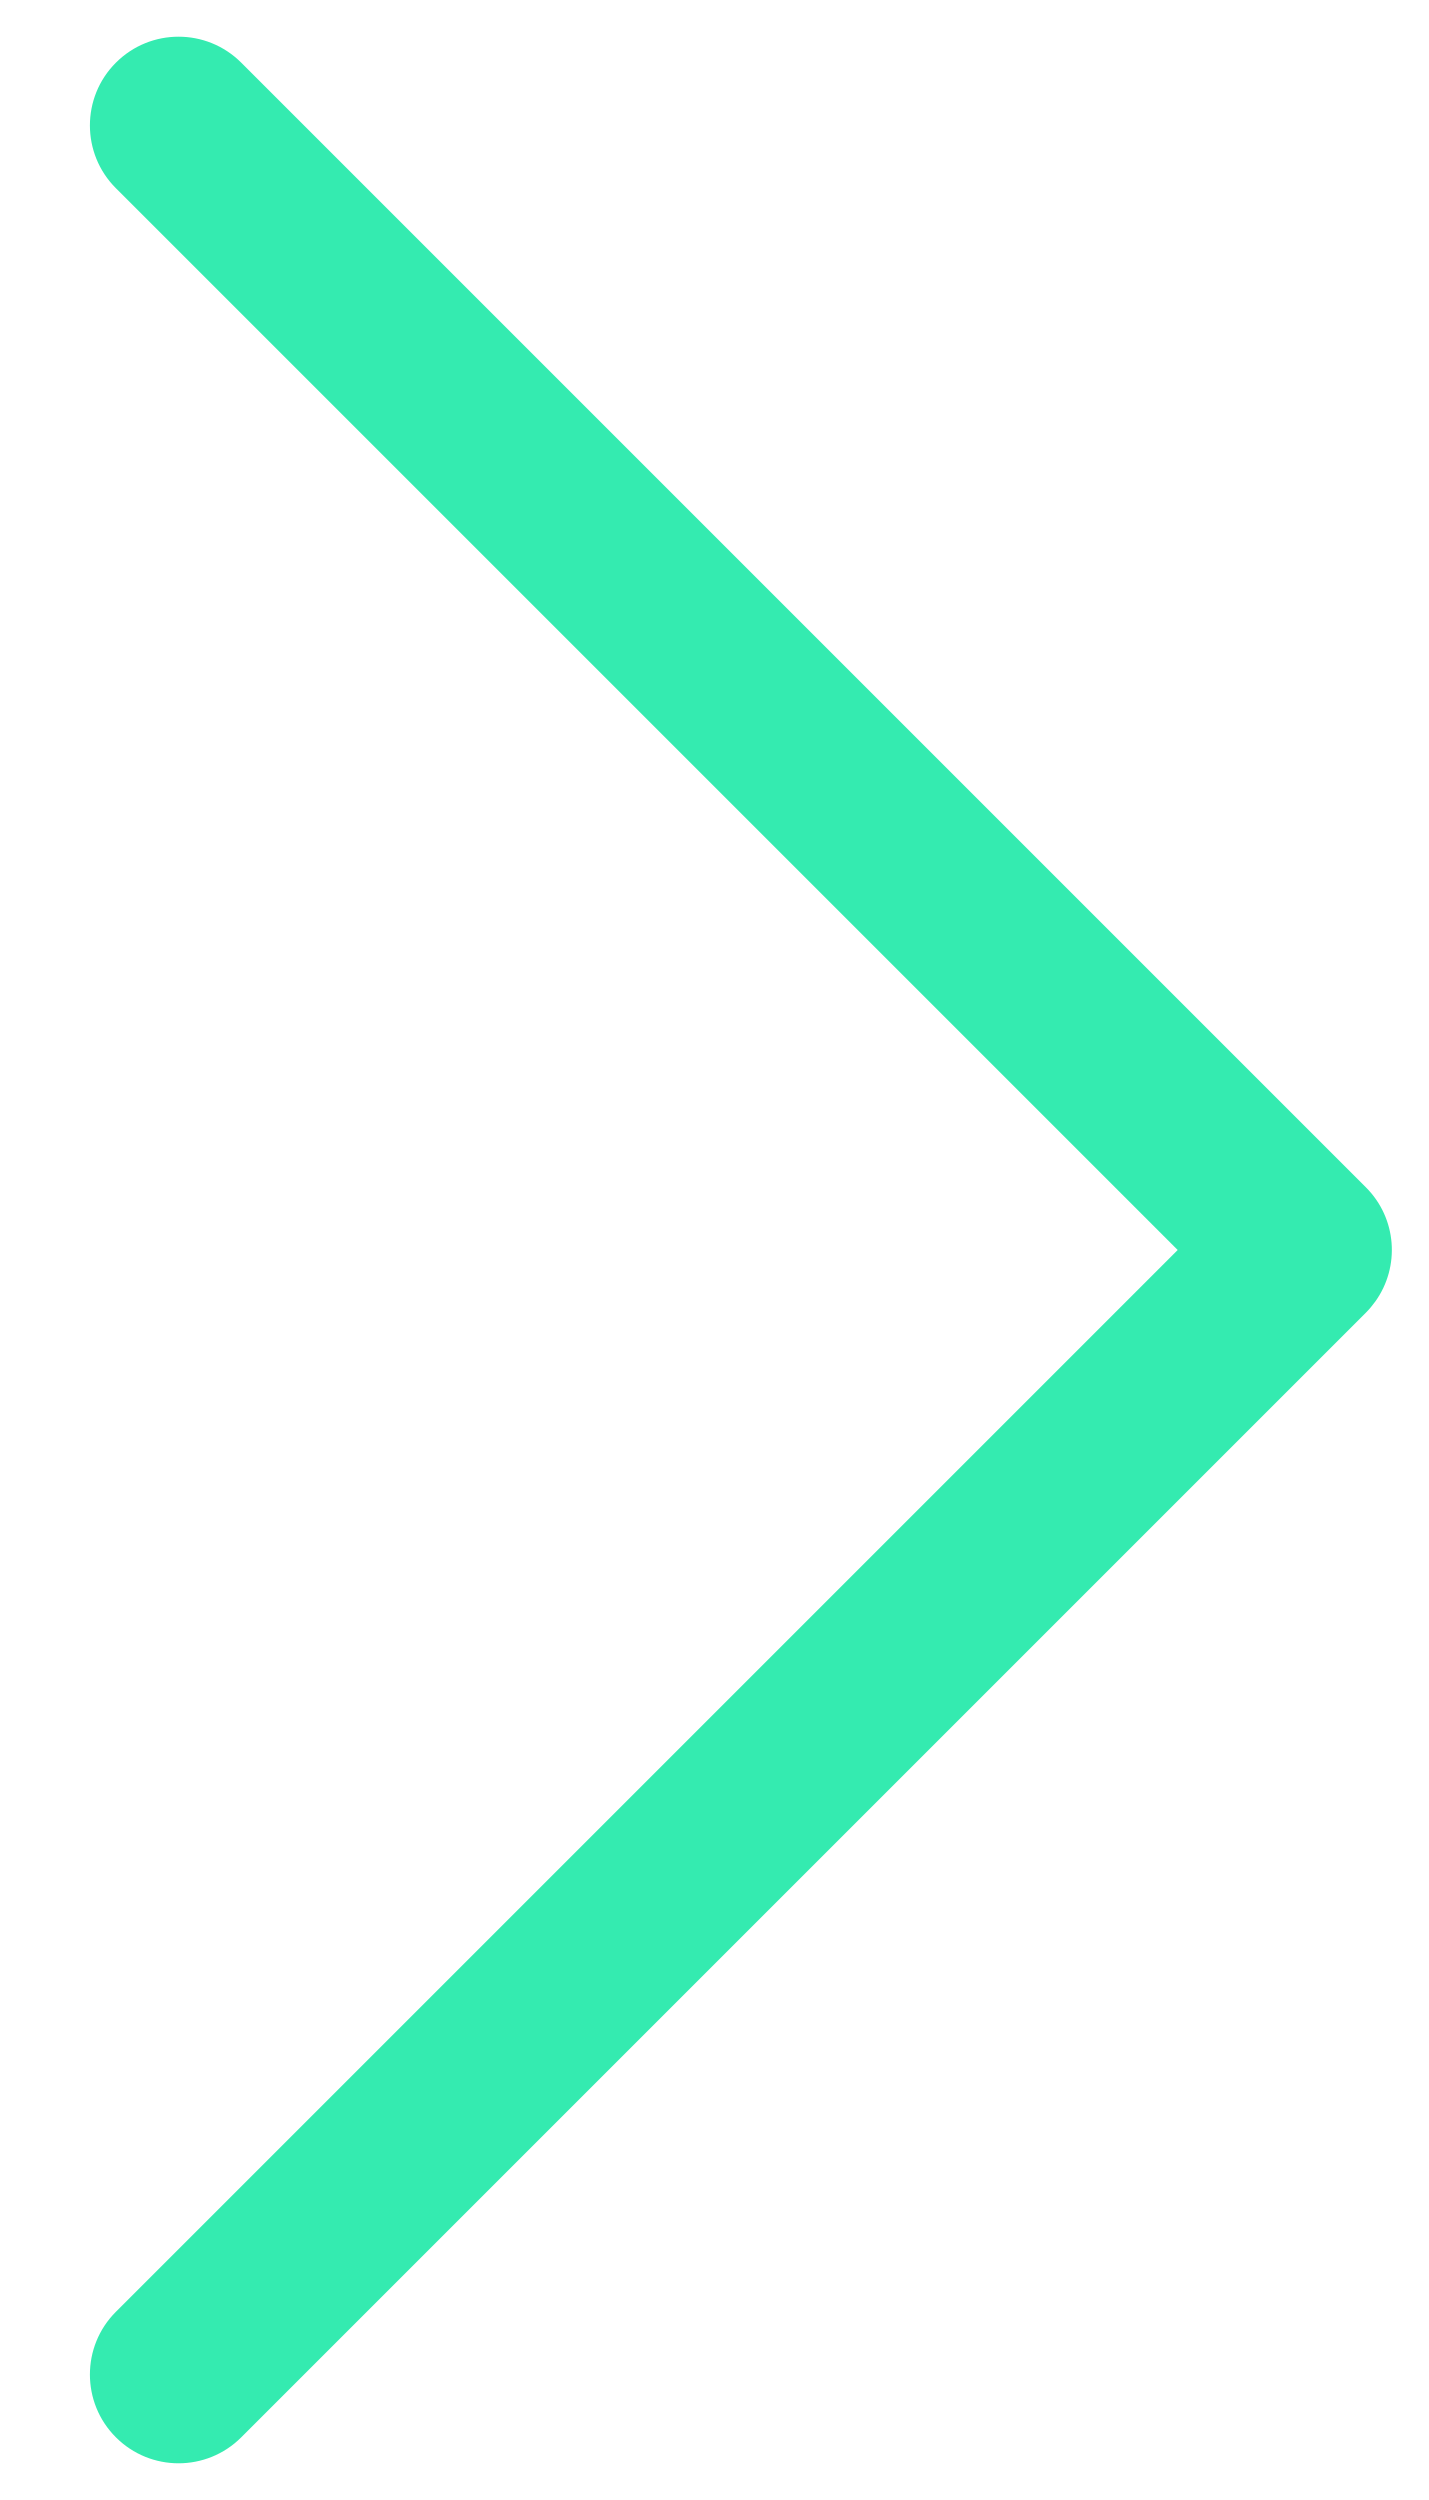
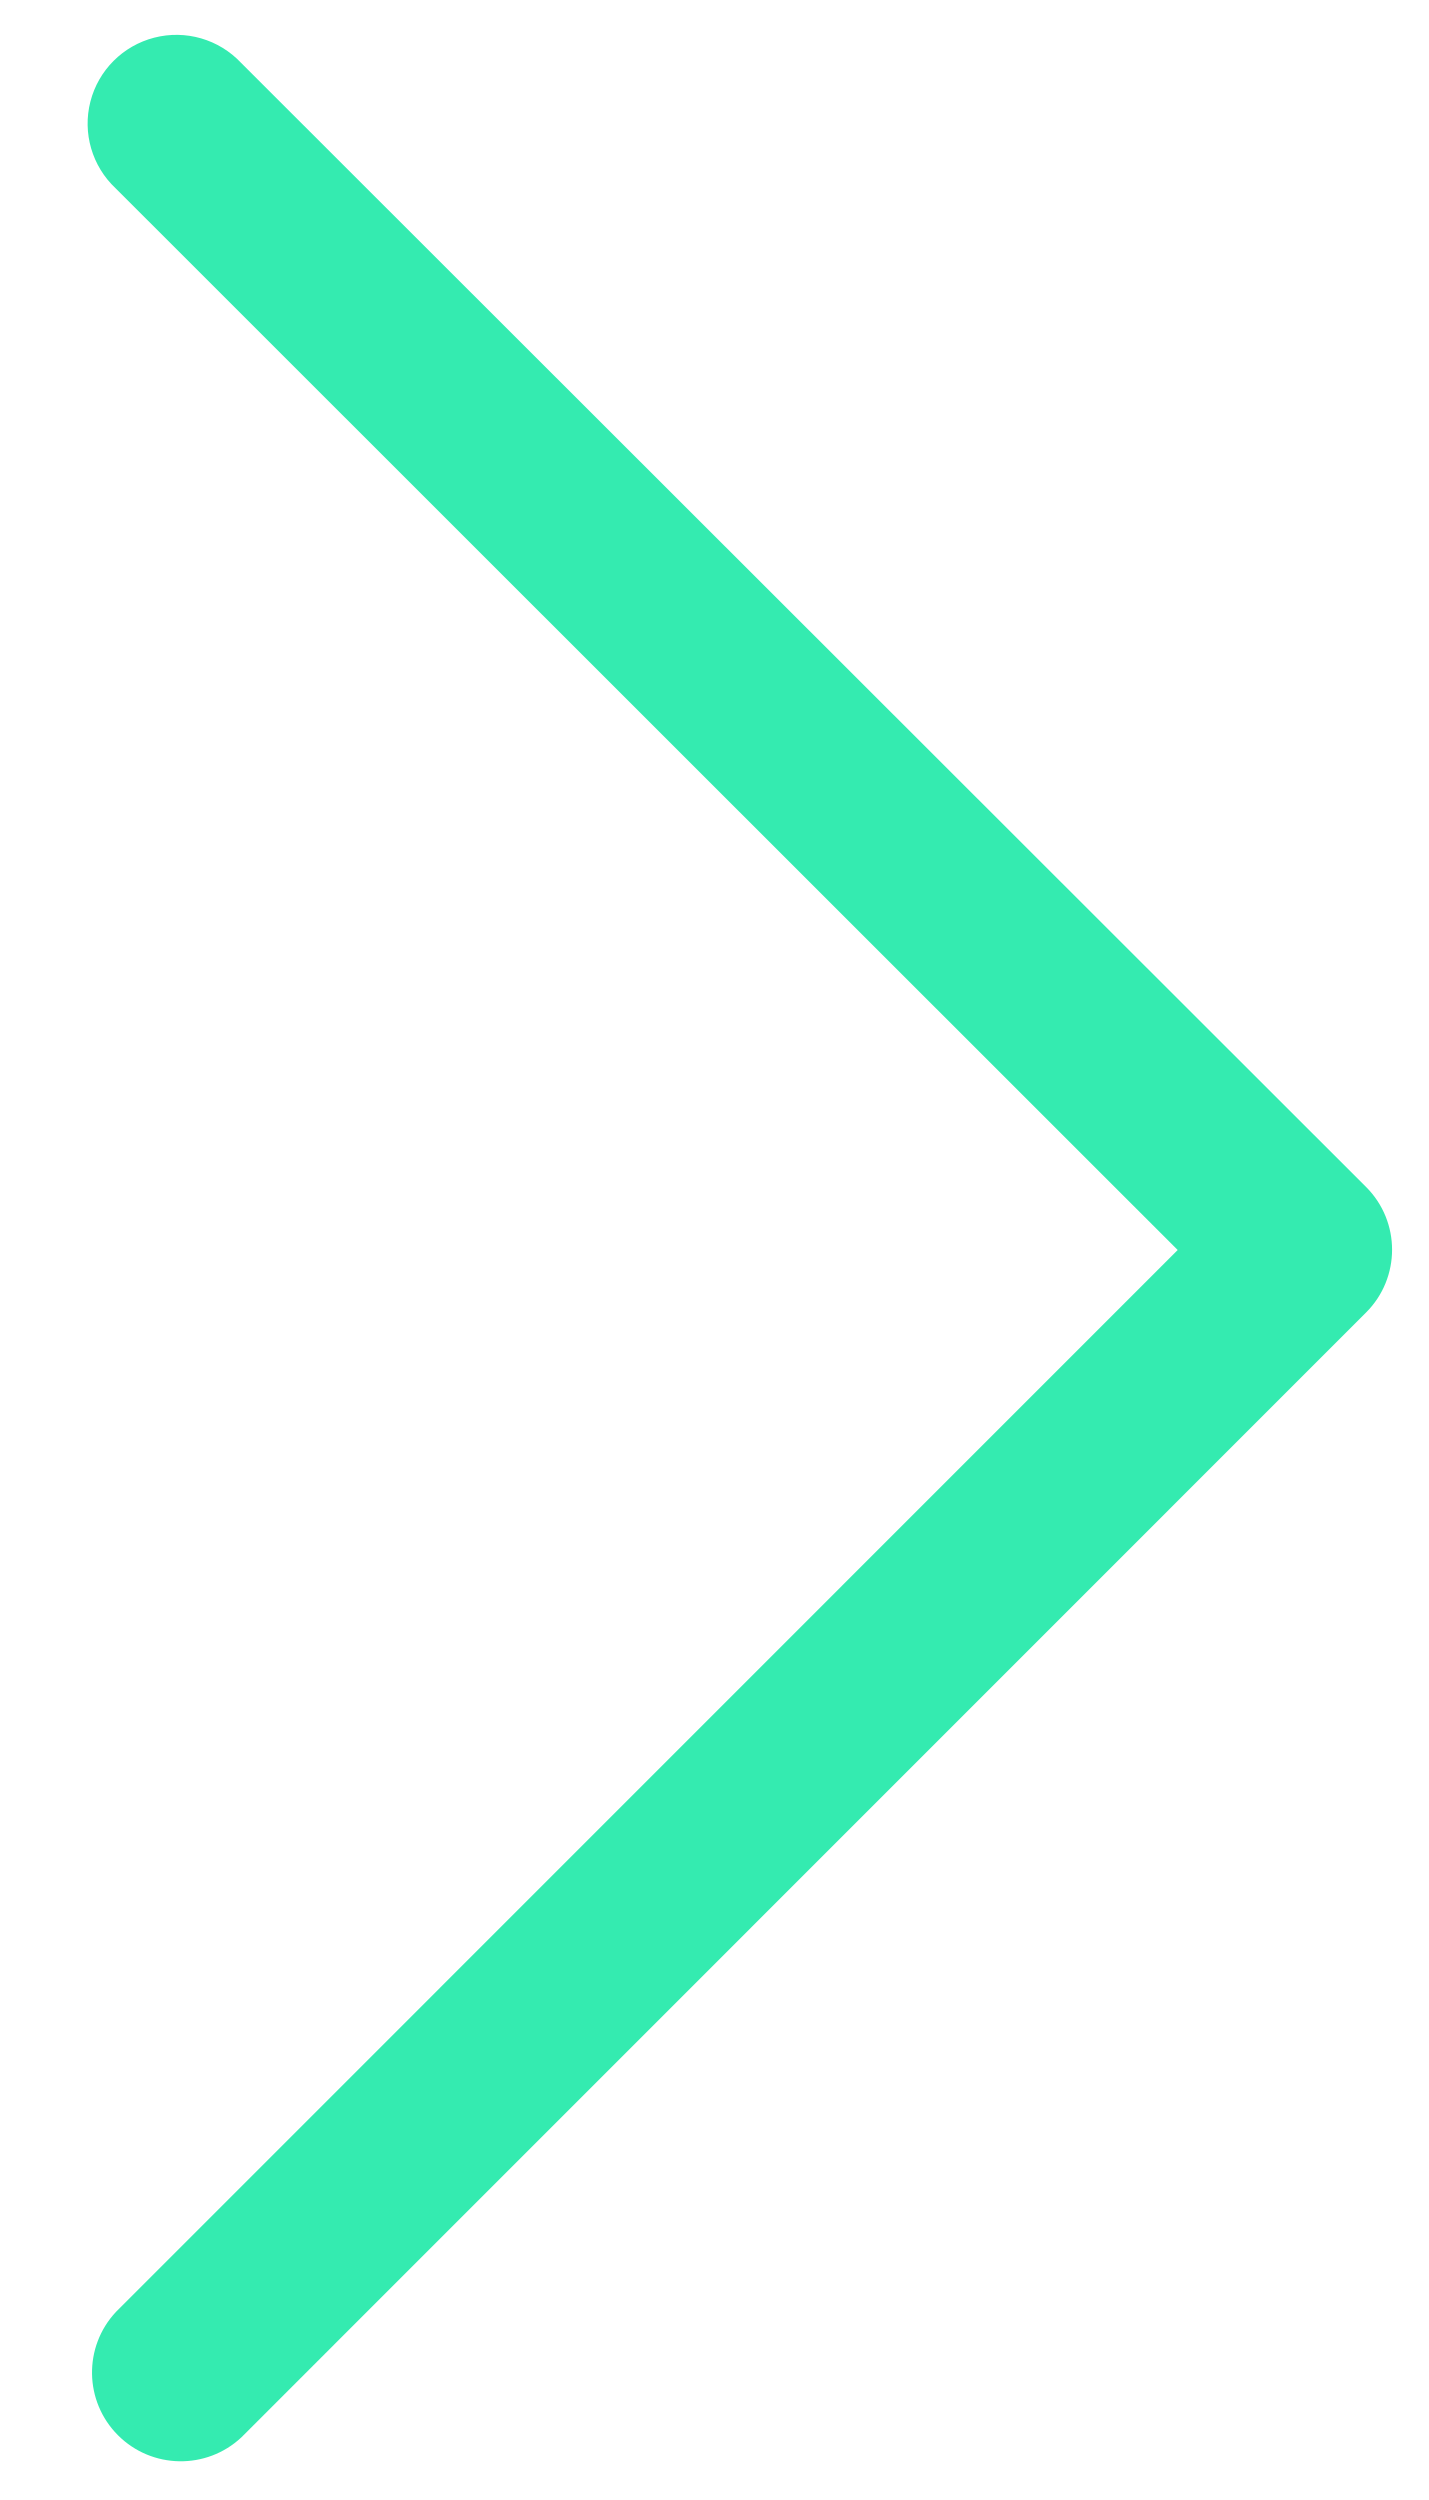
- <svg xmlns="http://www.w3.org/2000/svg" width="8" height="14" viewBox="0 0 8 14" fill="none">
-   <path fill-rule="evenodd" clip-rule="evenodd" d="M6.595 7L0.649 12.946C0.455 13.14 0.455 13.455 0.649 13.649C0.843 13.843 1.157 13.843 1.351 13.649L7.649 7.351C7.669 7.331 7.686 7.31 7.702 7.288C7.841 7.094 7.823 6.823 7.649 6.649L1.351 0.351C1.157 0.157 0.843 0.157 0.649 0.351C0.455 0.545 0.455 0.86 0.649 1.054L6.595 7Z" fill="#34EBB0" />
+ <svg xmlns="http://www.w3.org/2000/svg" width="8" height="14" fill="none">
+   <path fill-rule="evenodd" clip-rule="evenodd" d="M6.595 7L.65 12.946a.497.497 0 00.702.703L7.65 7.35a.497.497 0 000-.703L1.35.352a.497.497 0 10-.702.703L6.595 7z" fill="#34EBB0" />
</svg>
